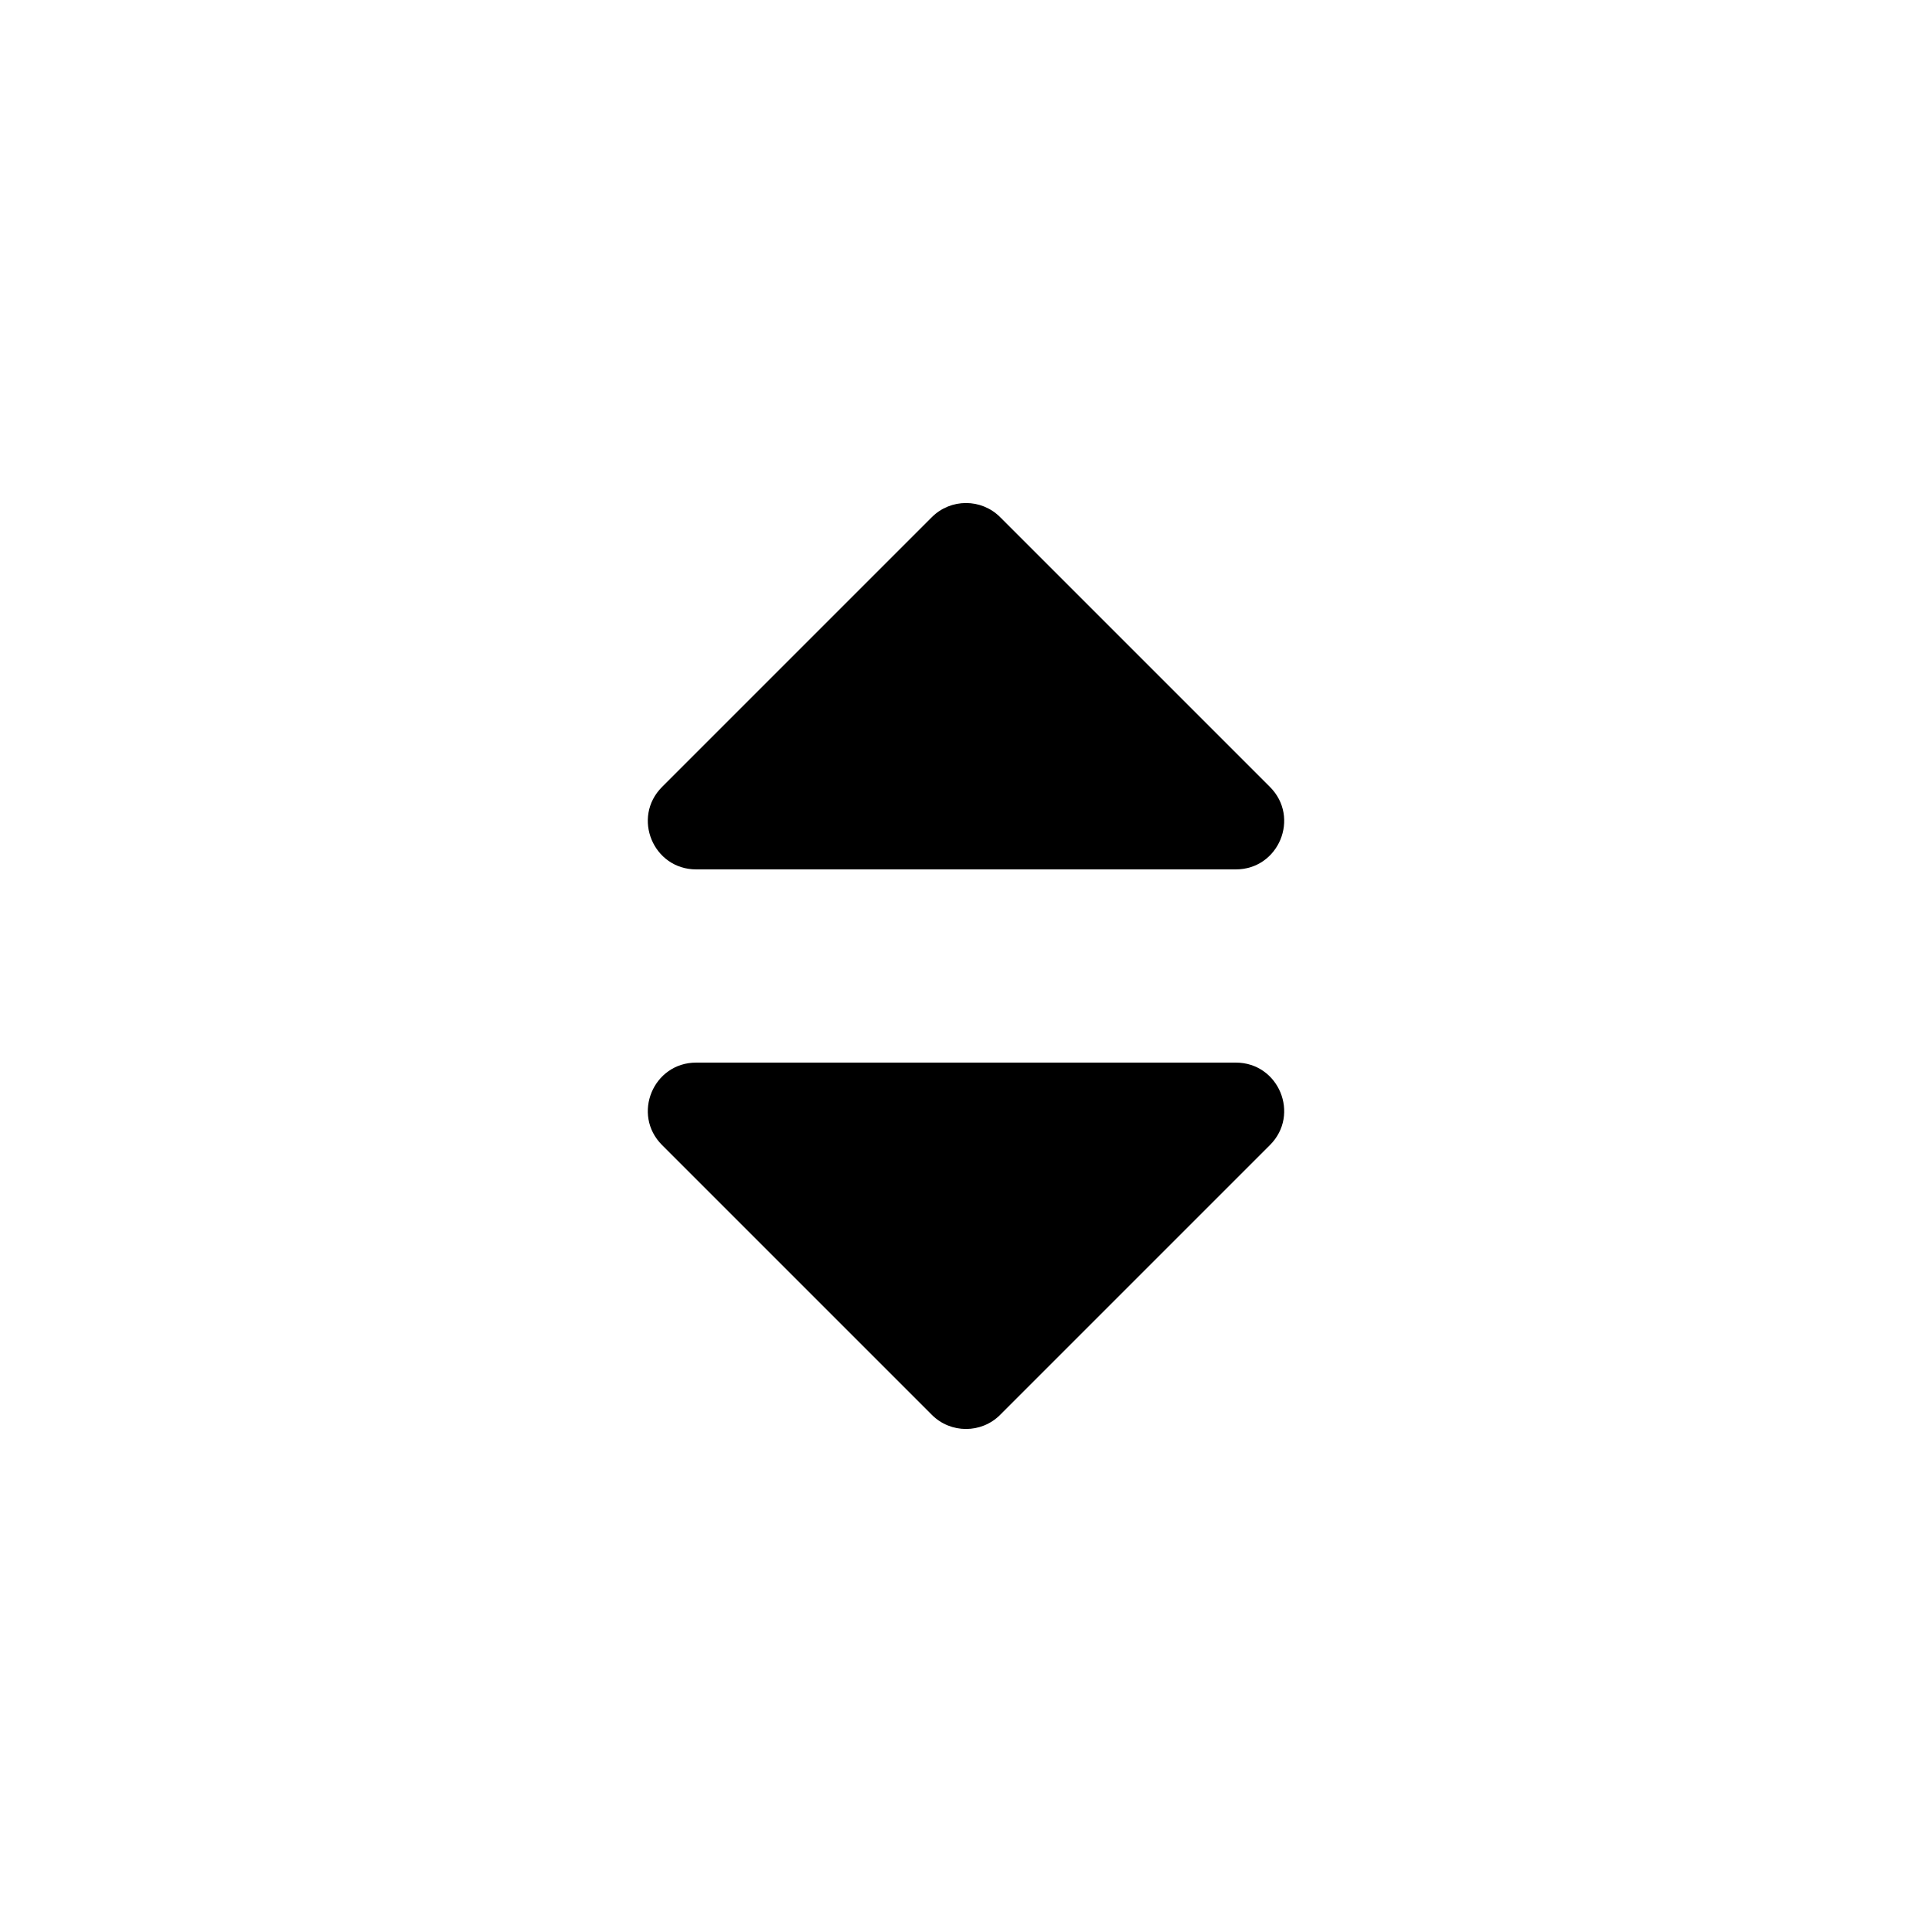
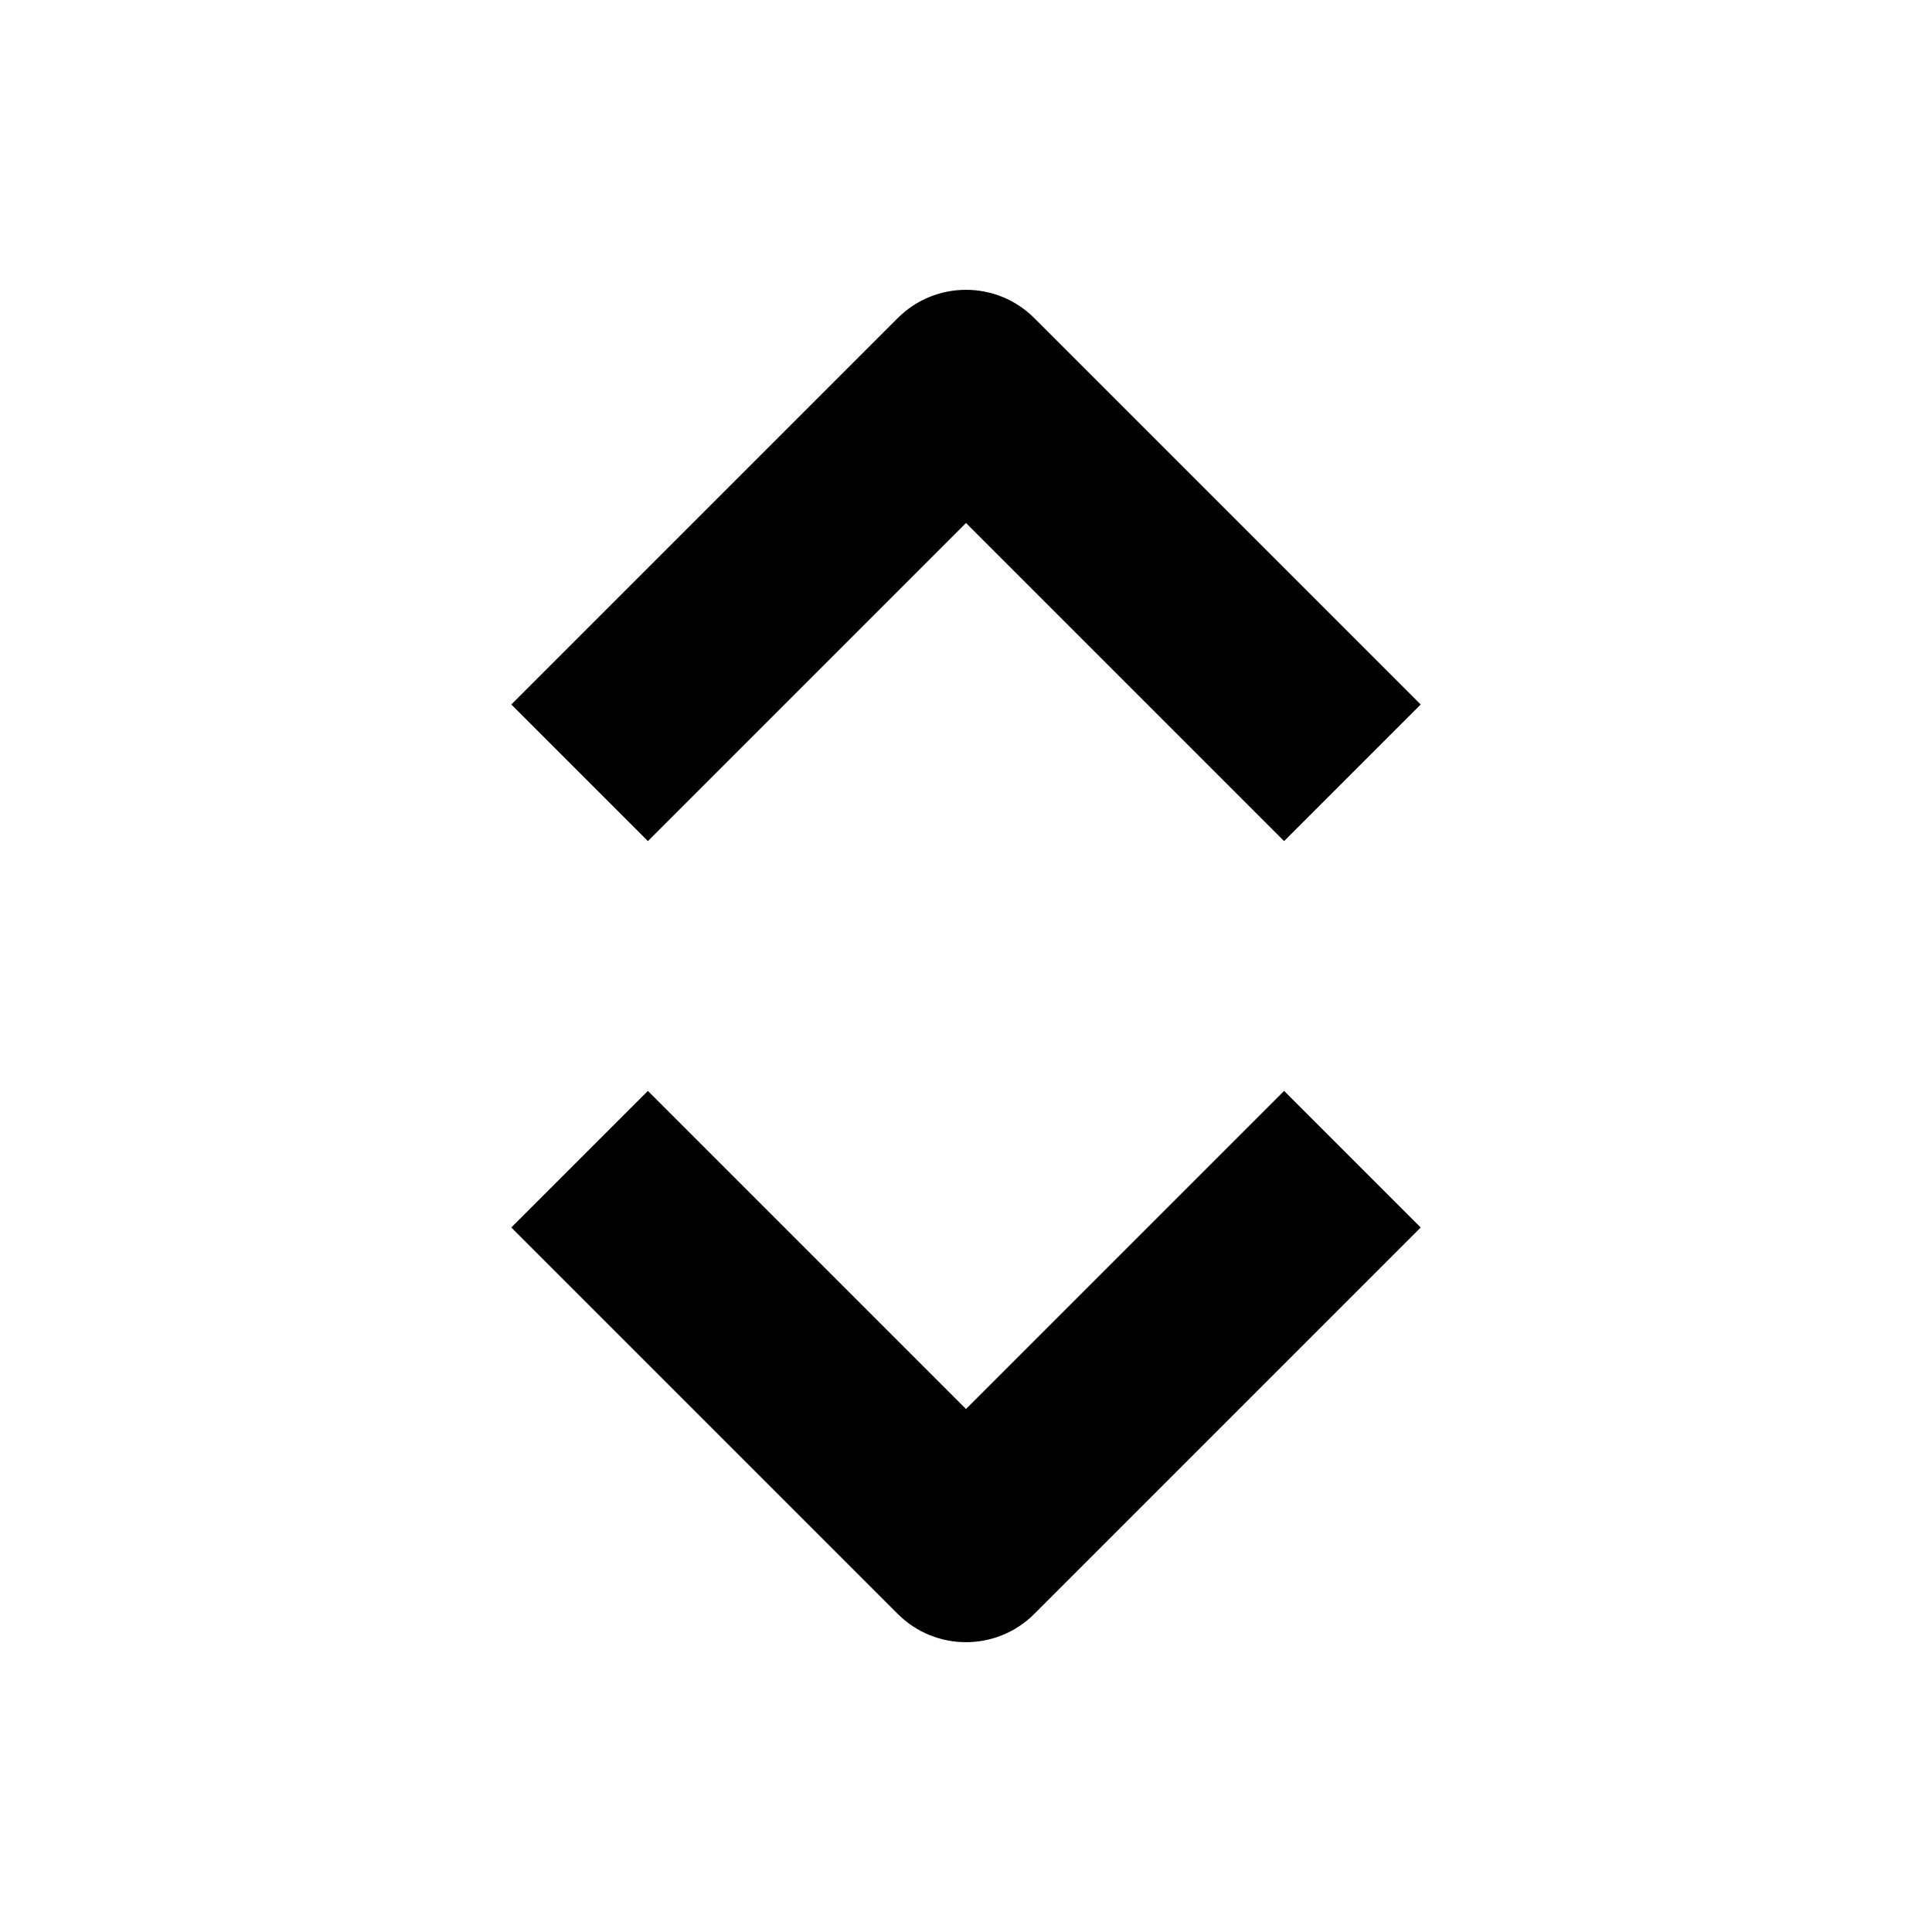
<svg xmlns="http://www.w3.org/2000/svg" width="40" height="40" viewBox="0 0 40 40" fill="none">
-   <path fill-rule="evenodd" clip-rule="evenodd" d="M20.707 10.707C20.317 10.317 19.683 10.317 19.293 10.707L13.707 16.293C13.077 16.923 13.523 18 14.414 18H25.586C26.477 18 26.923 16.923 26.293 16.293L20.707 10.707ZM14.414 22C13.523 22 13.077 23.077 13.707 23.707L19.293 29.293C19.683 29.683 20.317 29.683 20.707 29.293L26.293 23.707C26.923 23.077 26.477 22 25.586 22H14.414Z" fill="black" />
+   <path d="M21.414 6.586C20.633 5.805 19.367 5.805 18.586 6.586L10.586 14.586L13.414 17.414L20 10.828L26.586 17.414L29.414 14.586L21.414 6.586Z" fill="black" />
+   <path d="M10.586 25.414L18.586 33.414C19.367 34.195 20.633 34.195 21.414 33.414L29.414 25.414L26.586 22.586L20 29.172L13.414 22.586L10.586 25.414Z" fill="black" />
</svg>
